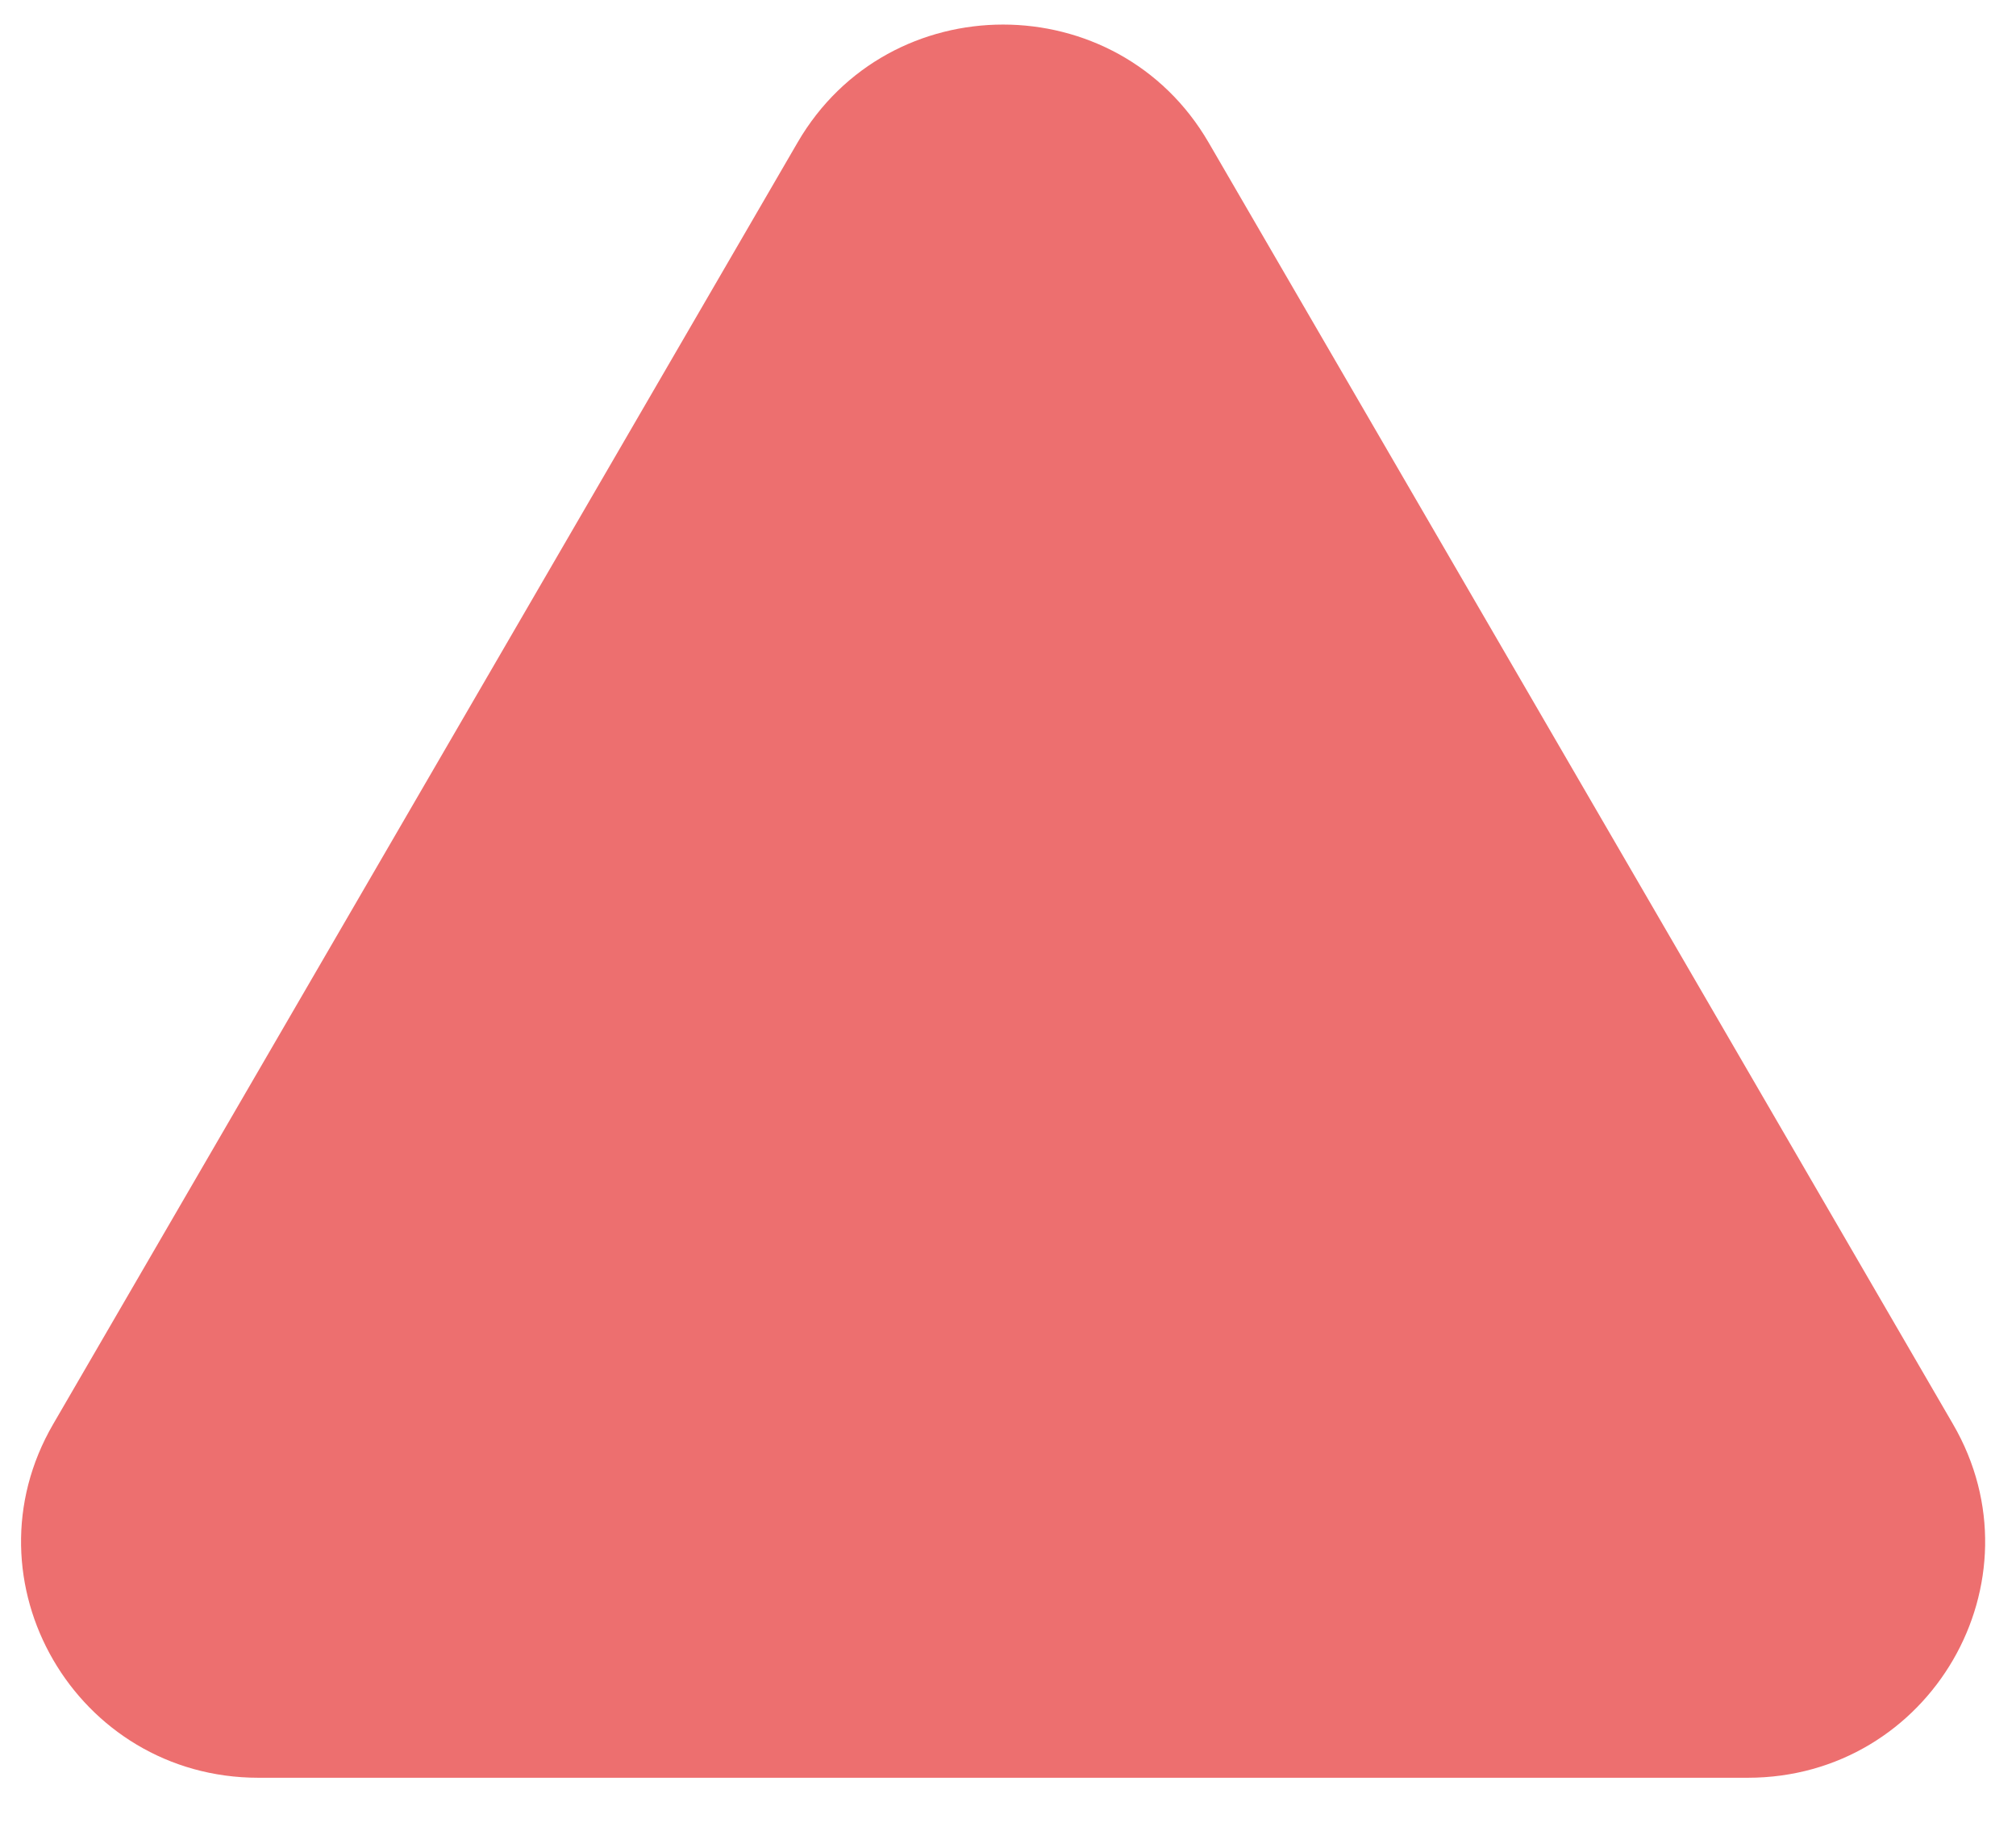
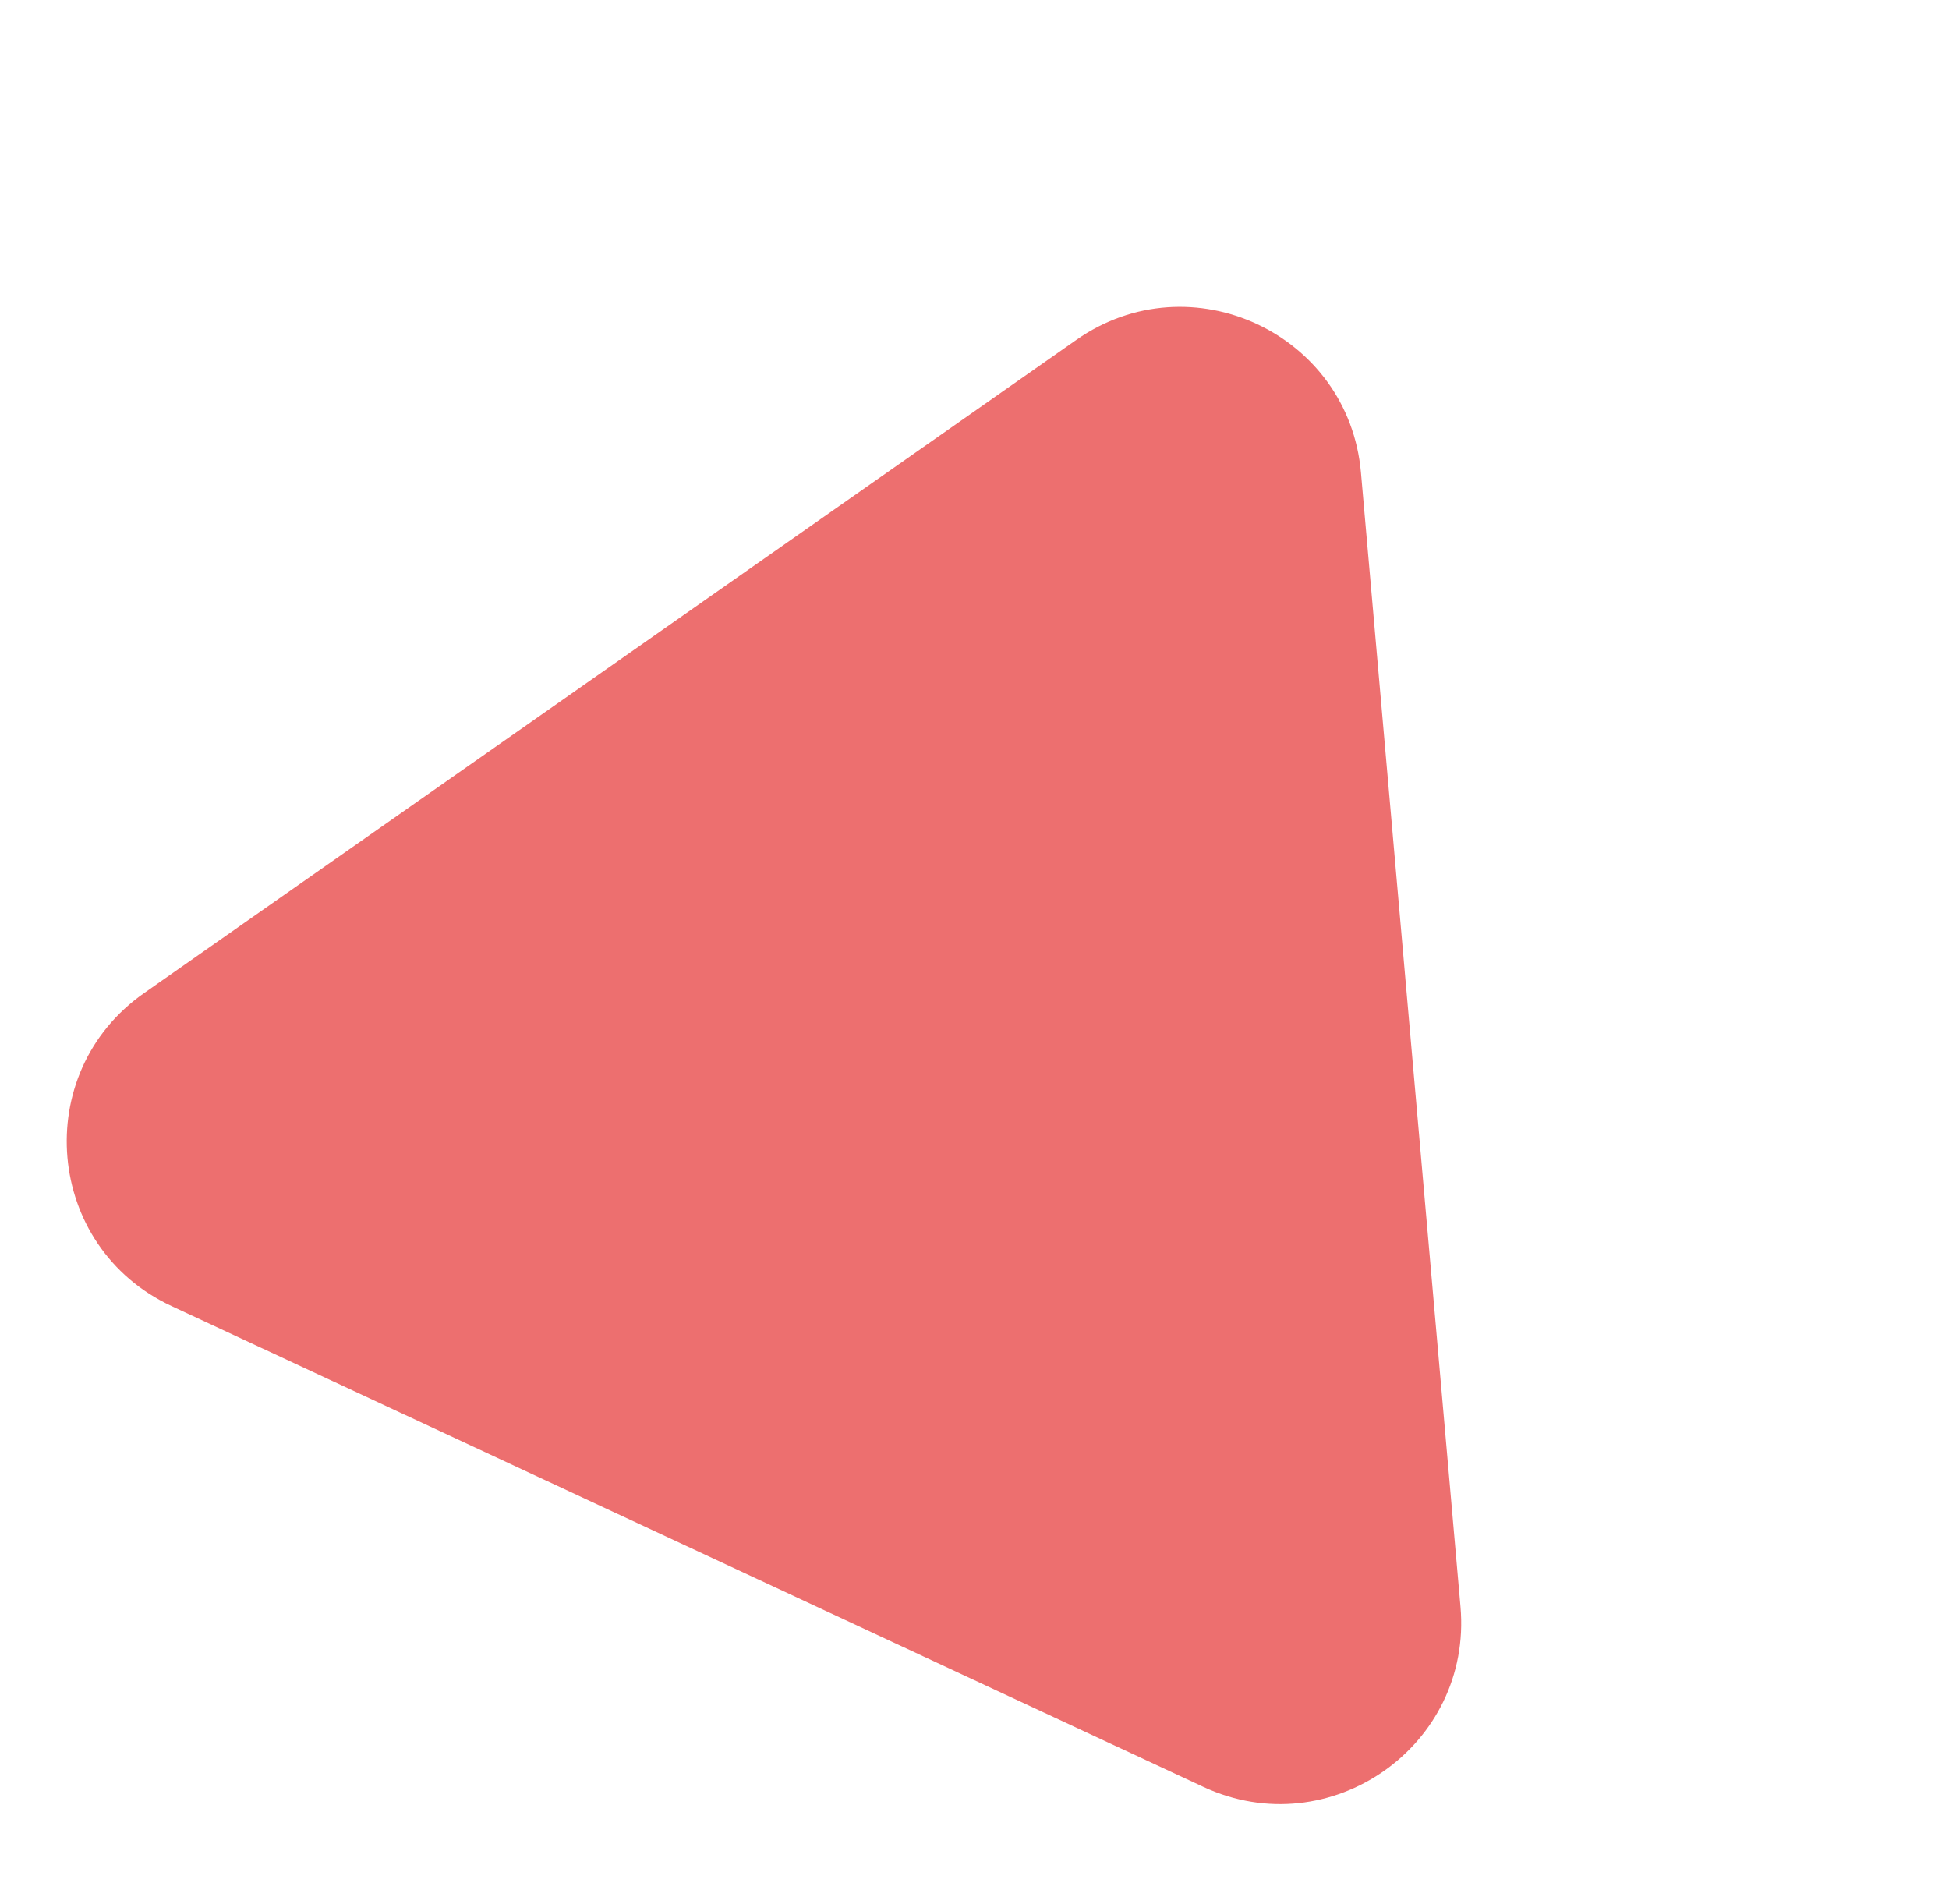
- <svg xmlns="http://www.w3.org/2000/svg" width="32pt" height="29pt" viewBox="0 0 32 29" version="1.1">
-   <g id="surface1">
-     <path style=" stroke:none;fill-rule:nonzero;fill:rgb(92.941%,43.529%,43.529%);fill-opacity:1;" d="M 12.66 2.262 C 14.109 -0.234 17.734 -0.234 19.184 2.262 L 31 22.609 C 32.449 25.102 30.641 28.223 27.742 28.223 L 4.102 28.223 C 1.207 28.223 -0.605 25.102 0.844 22.609 Z M 12.66 2.262 " />
-   </g>
+ <svg xmlns="http://www.w3.org/2000/svg" width="43" height="42" viewBox="0 0 43 42" fill="none">
+   <path d="M23.746 7.498C26.268 5.731 29.757 7.357 30.026 10.424L32.222 35.443C32.491 38.51 29.339 40.719 26.548 39.418L3.783 28.811C0.992 27.51 0.656 23.676 3.177 21.909L23.746 7.498Z" style=" stroke:none;fill-rule:nonzero;fill:rgb(92.941%,43.529%,43.529%);fill-opacity:1;" />
</svg>
